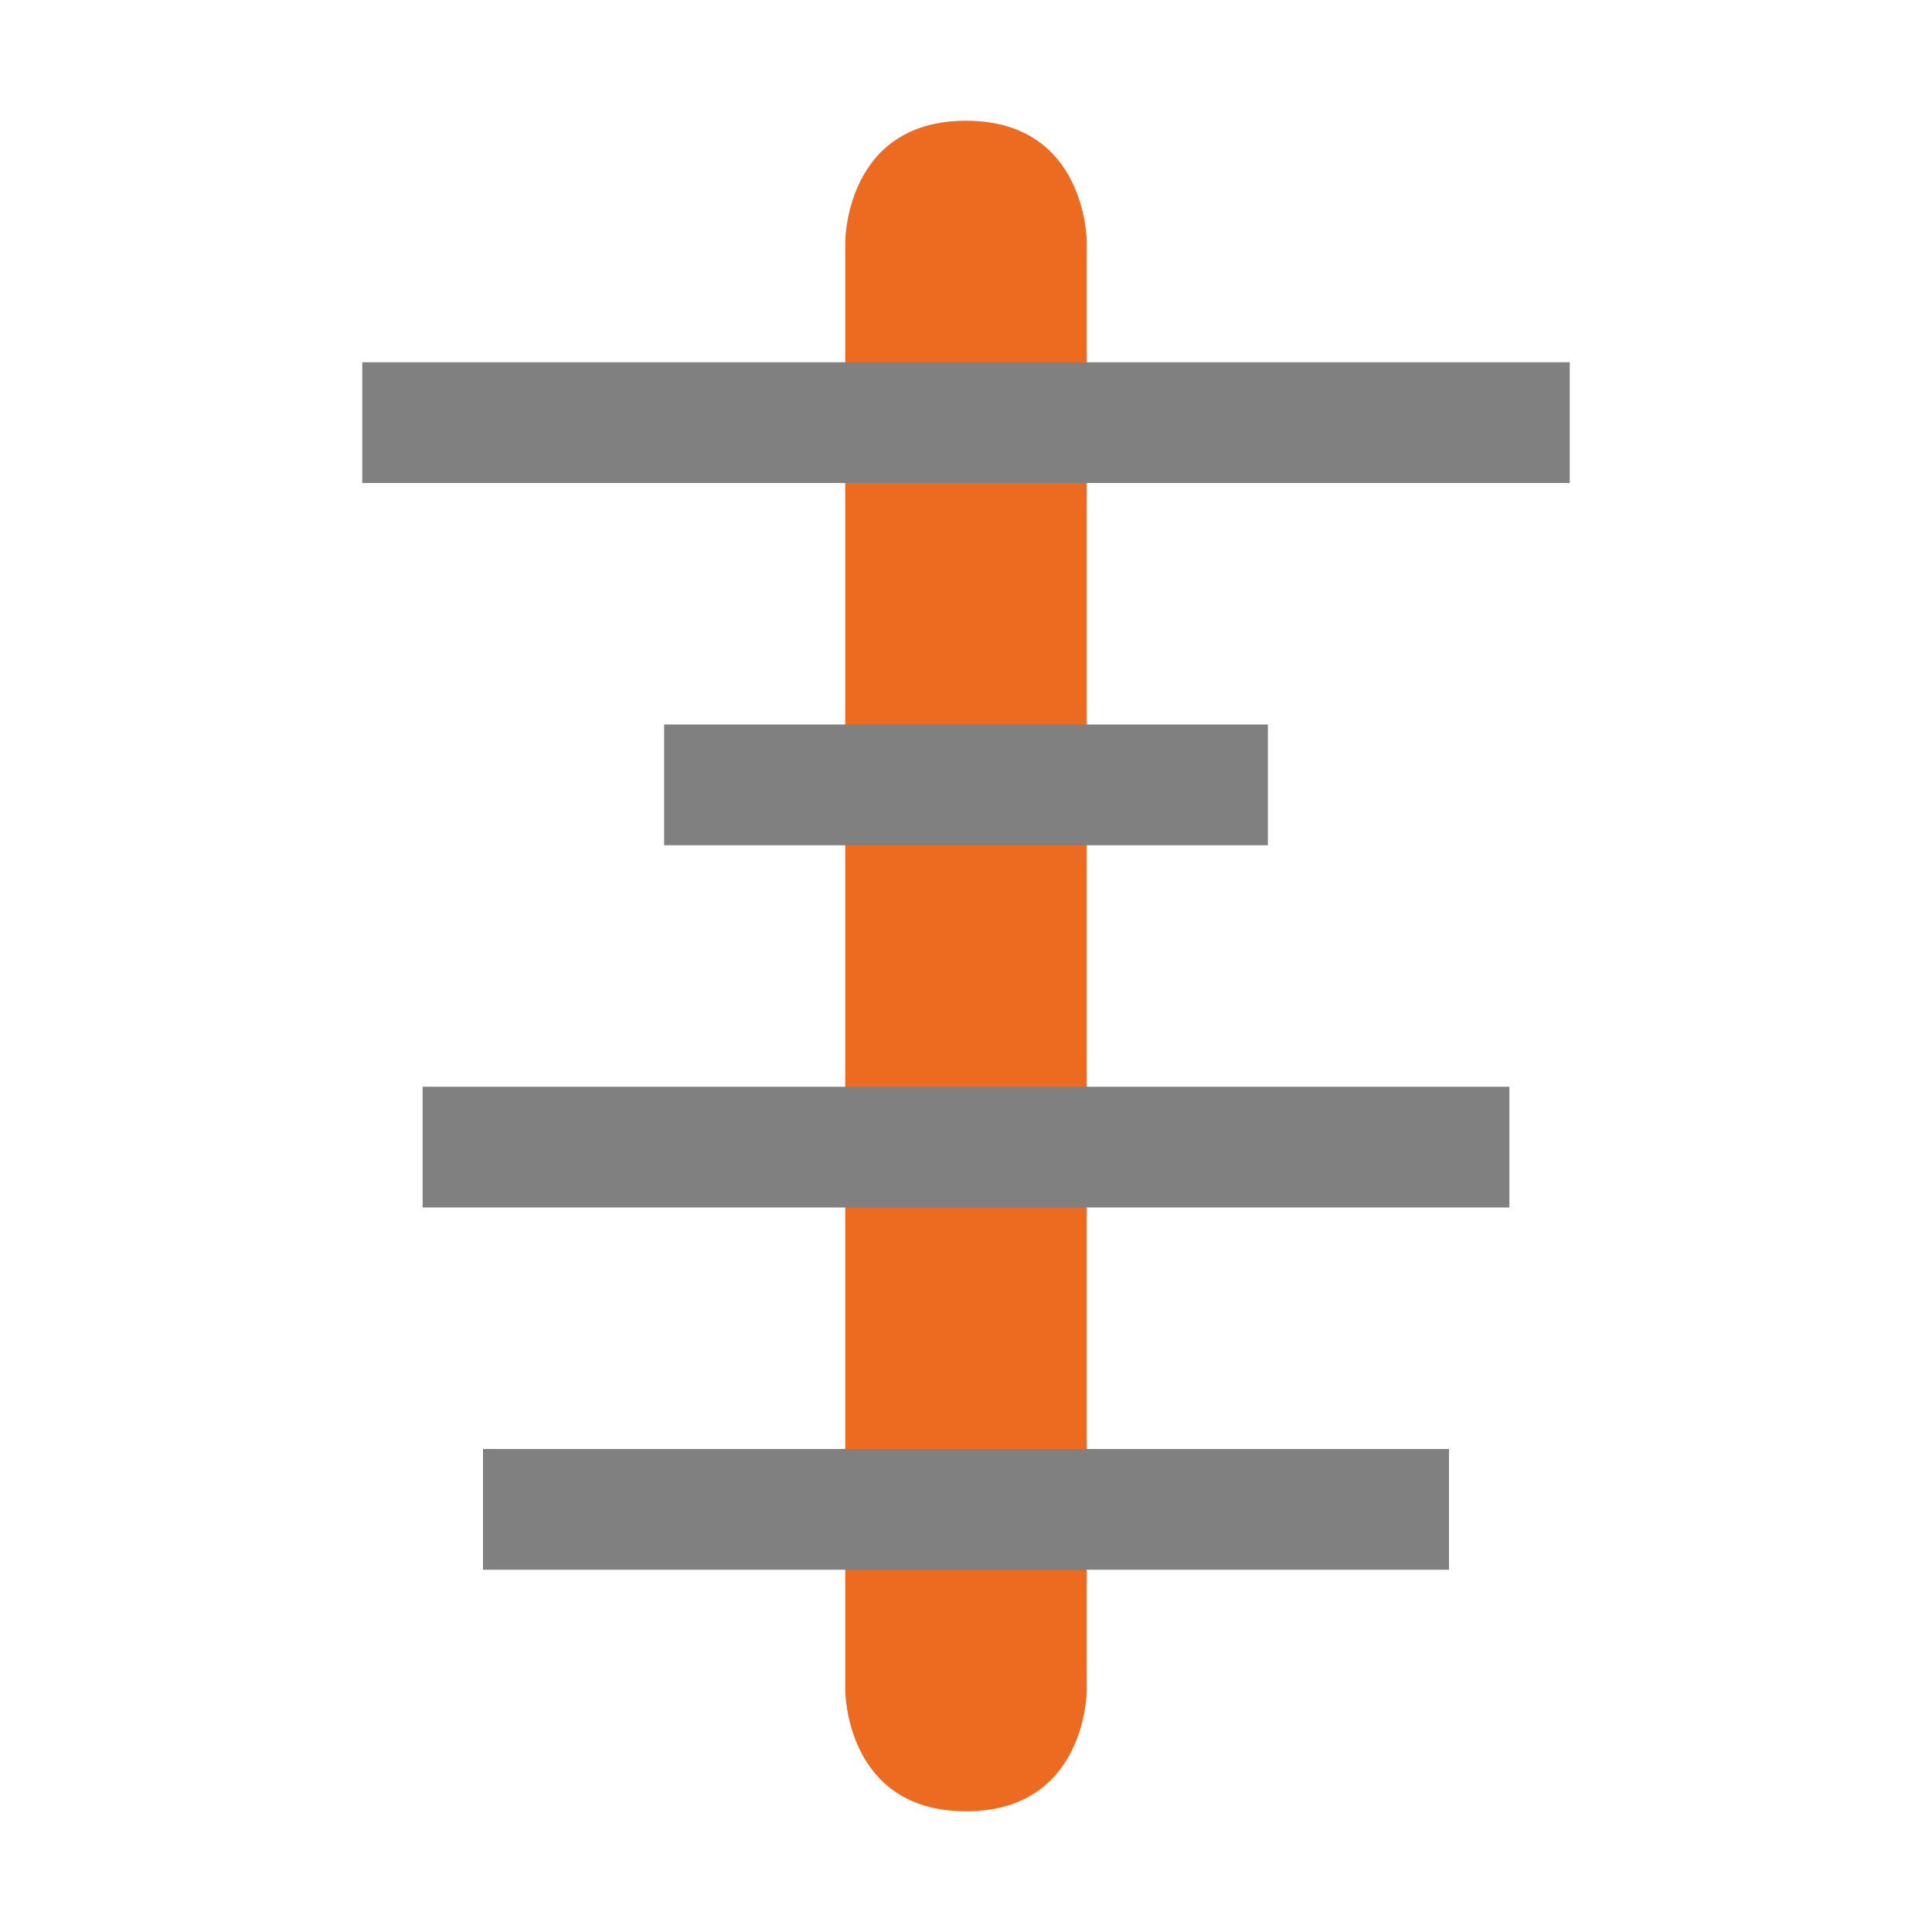
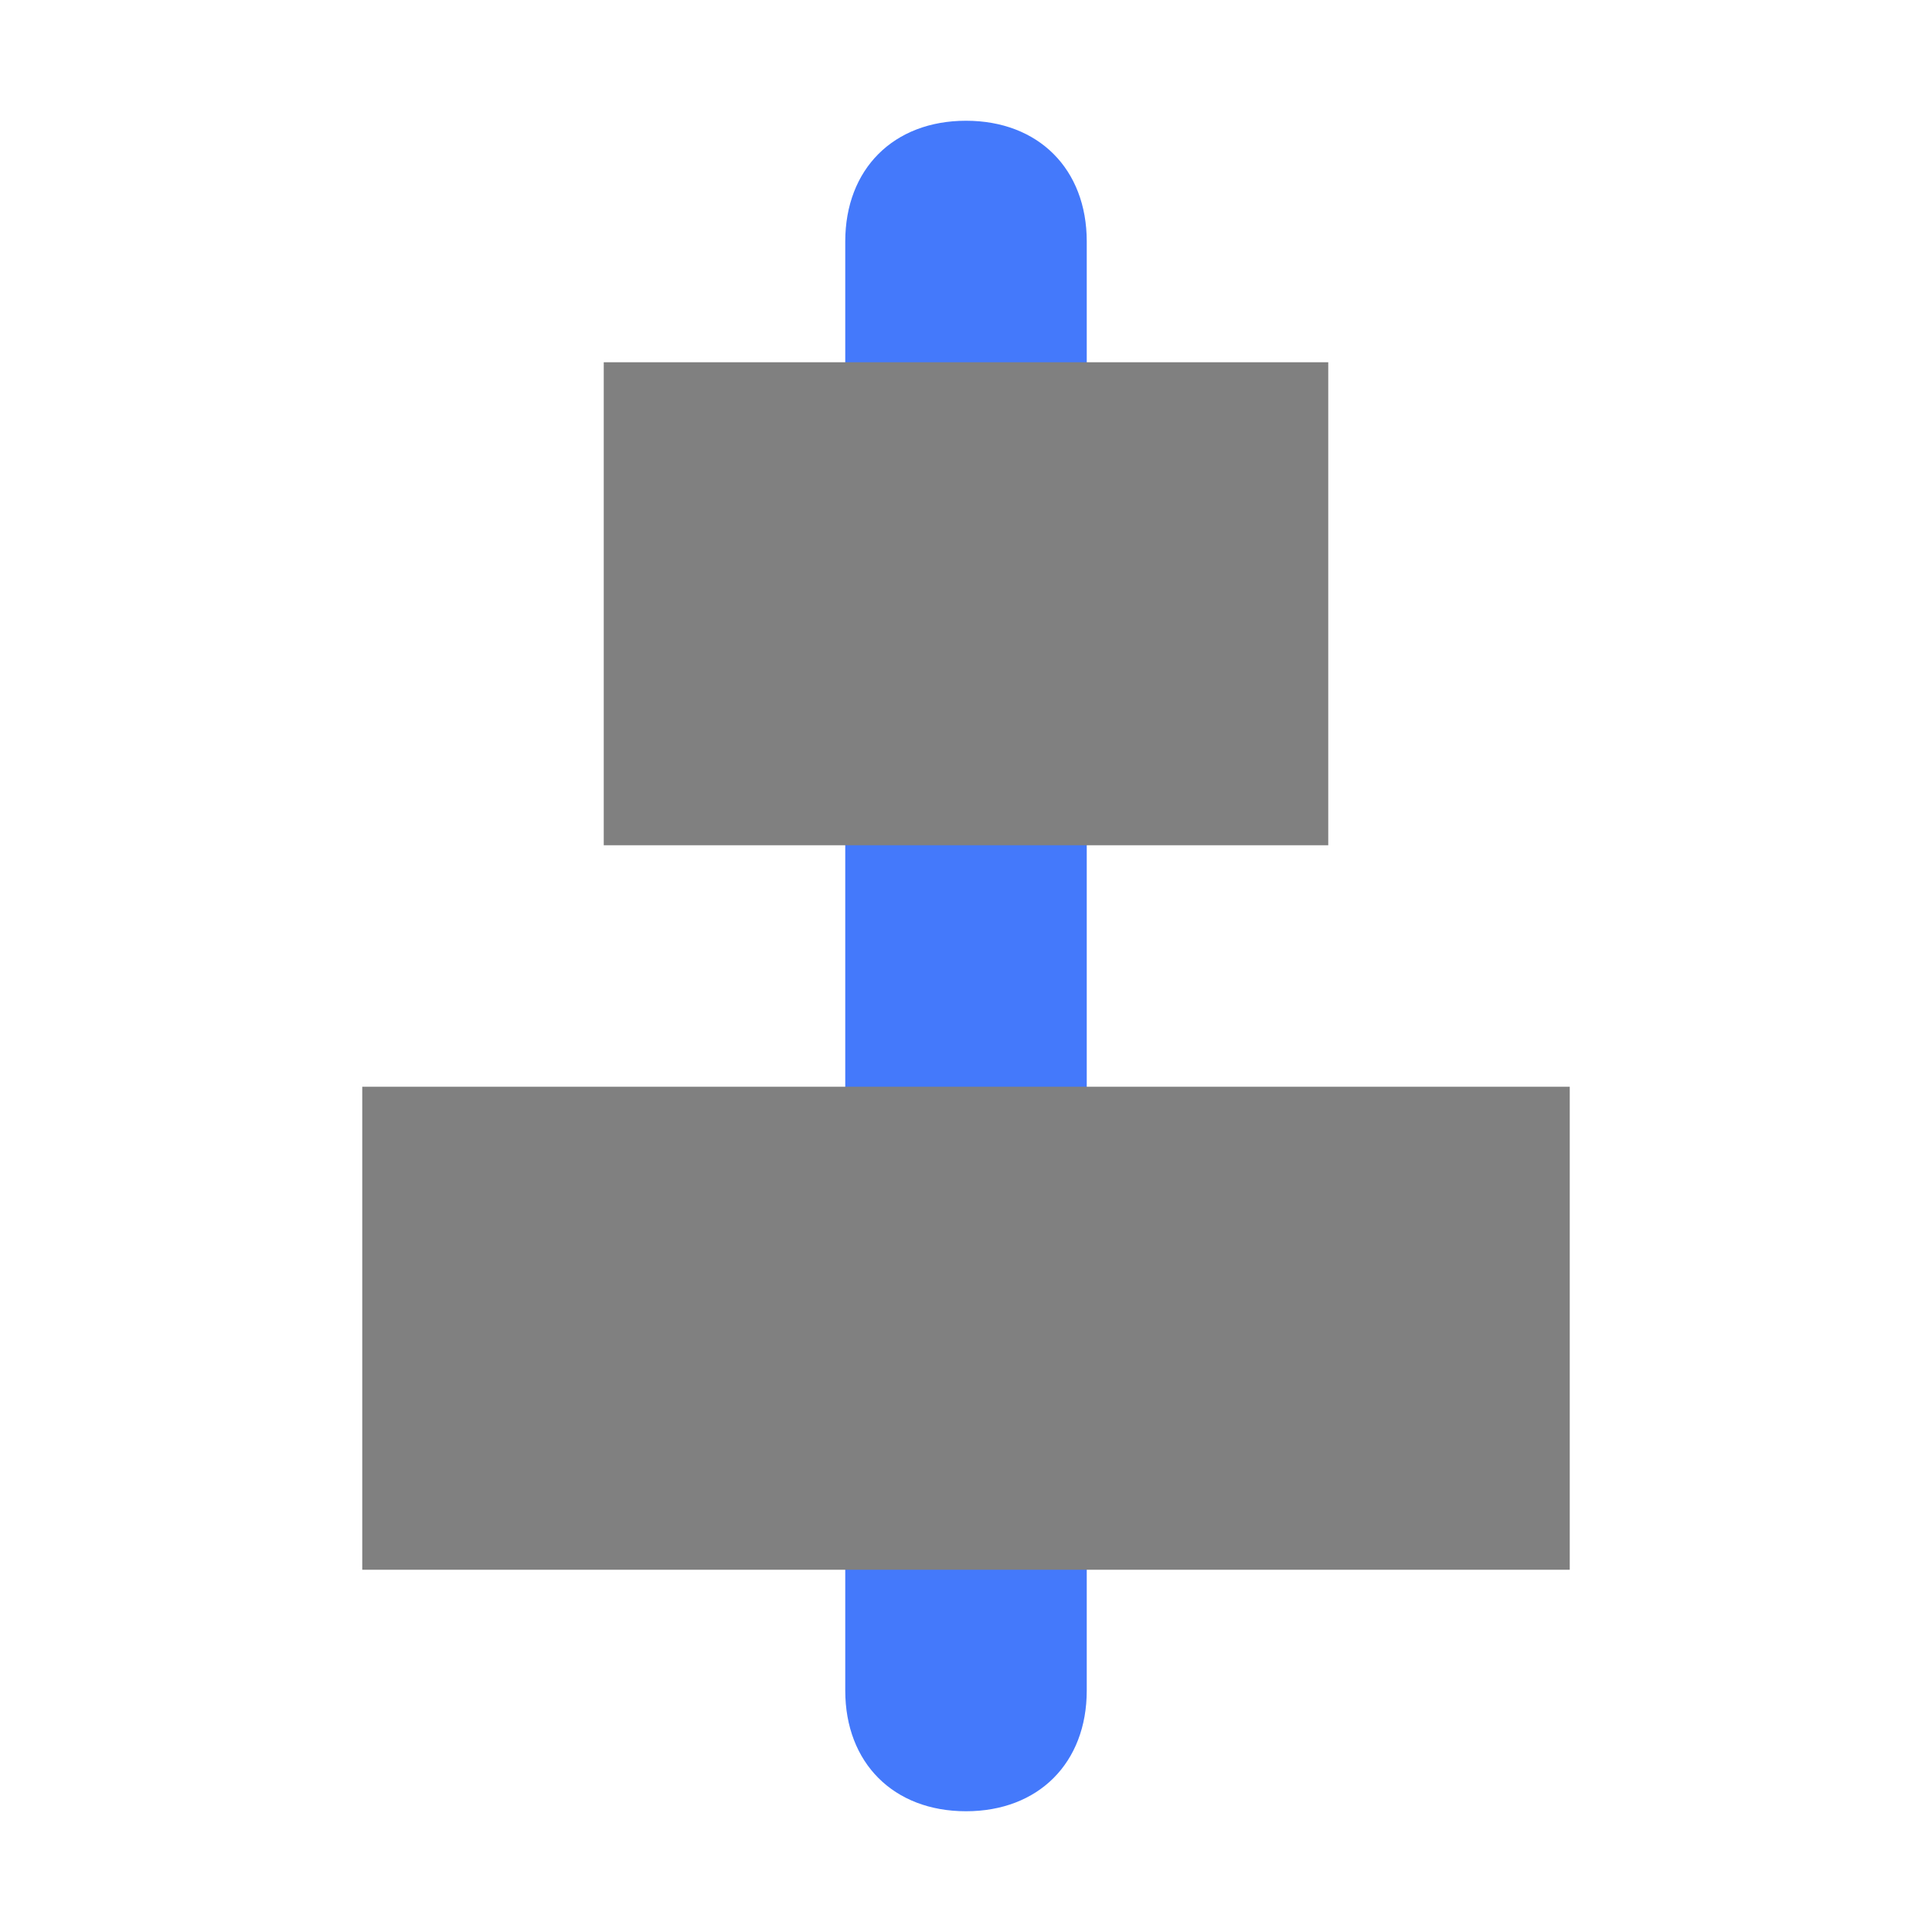
- <svg xmlns="http://www.w3.org/2000/svg" viewBox="0 0 16 16" width="16px" height="16px">
-   <path fill="#ED6B21" d="m 7,14 c 0,0 0,1 1,1 1,0 1,-1 1,-1 V 2 C 9,2 9,1 8,1 7,1 7,2 7,2 Z" />
-   <path fill="#808080" d="M 3,3 H 13 V 4 H 3 Z" />
-   <path fill="#808080" d="m 3.5,9 h 9 v 1 h -9 z" />
-   <path fill="#808080" d="m 5.5,6 h 5 v 1 h -5 z" />
-   <path fill="#808080" d="m 4,12 h 8 v 1 H 4 Z" />
+ <svg xmlns="http://www.w3.org/2000/svg" version="1.1" id="图层_1" x="0px" y="0px" width="16px" height="16px" viewBox="0 0 16 16" enable-background="new 0 0 16 16" xml:space="preserve">
+   <g>
+     <path fill="#4479FB" d="M7,14V2c0-0.6,0.4-1,1-1h0c0.6,0,1,0.4,1,1v12c0,0.6-0.4,1-1,1h0C7.4,15,7,14.6,7,14z" />
+     <path fill="#808080" d="M13,13H3V9h10V13z" />
+     <path fill="#808080" d="M11,7H5V3h6V7z" />
+   </g>
</svg>
